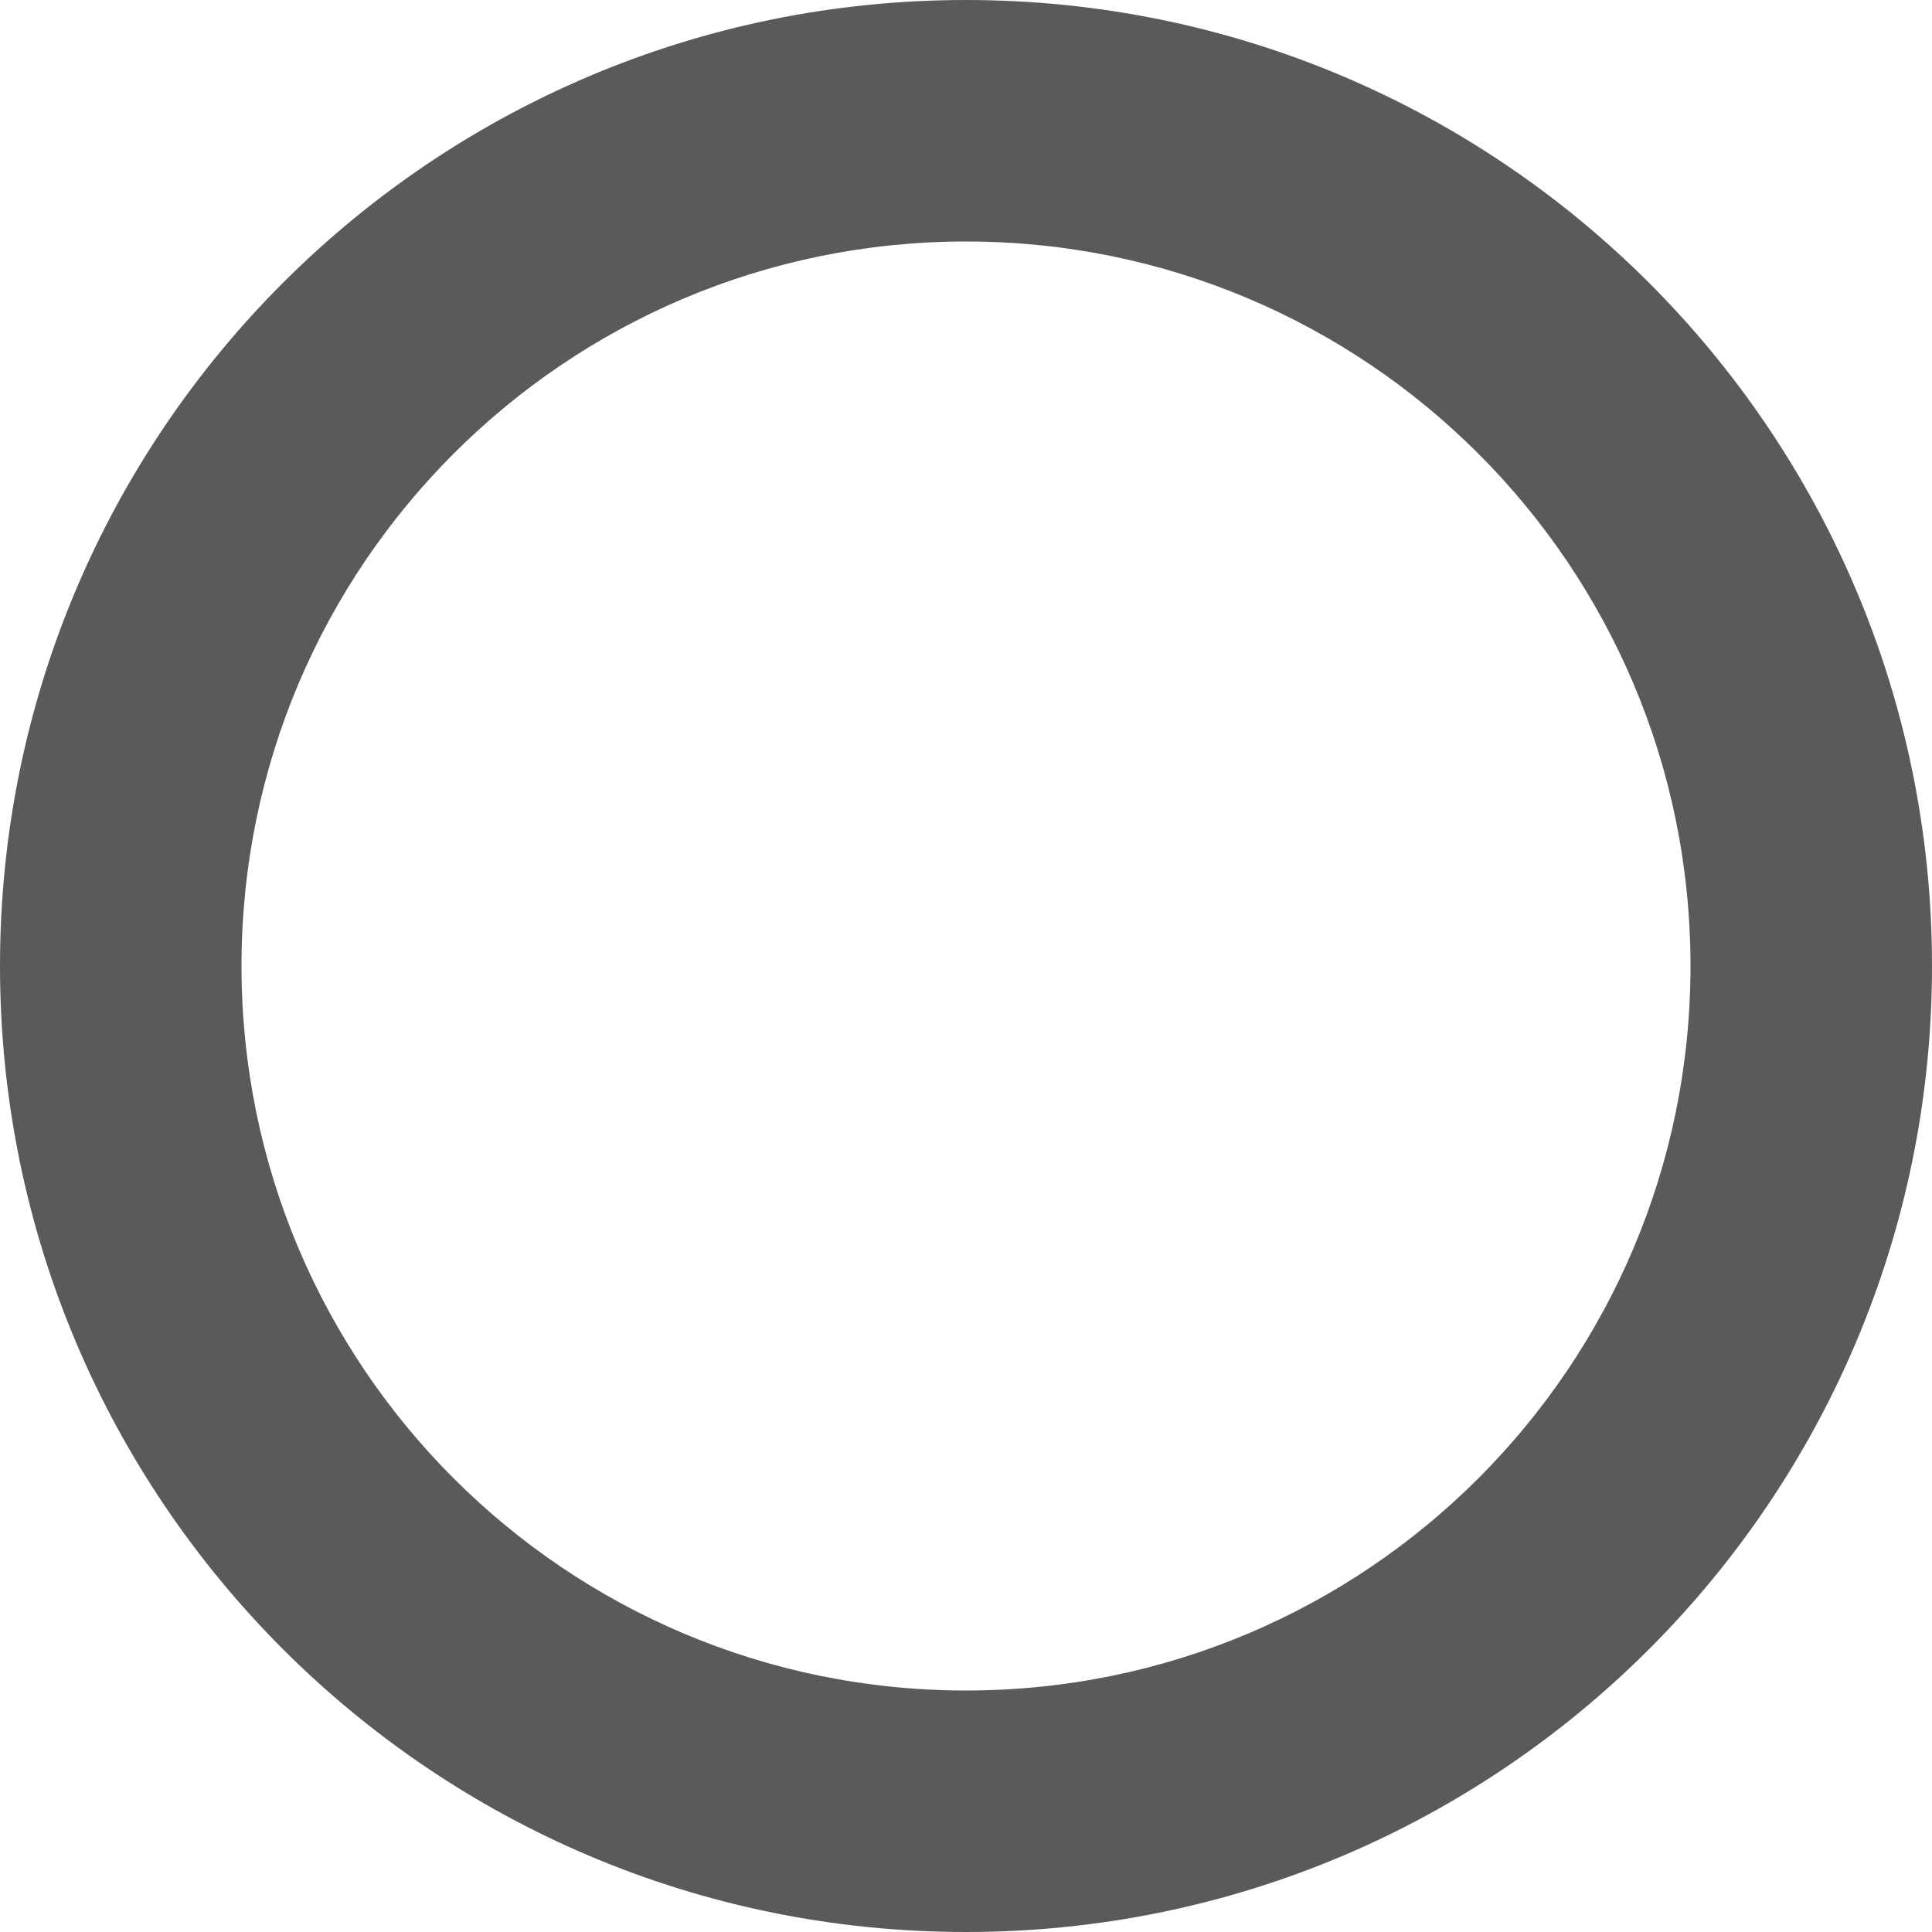
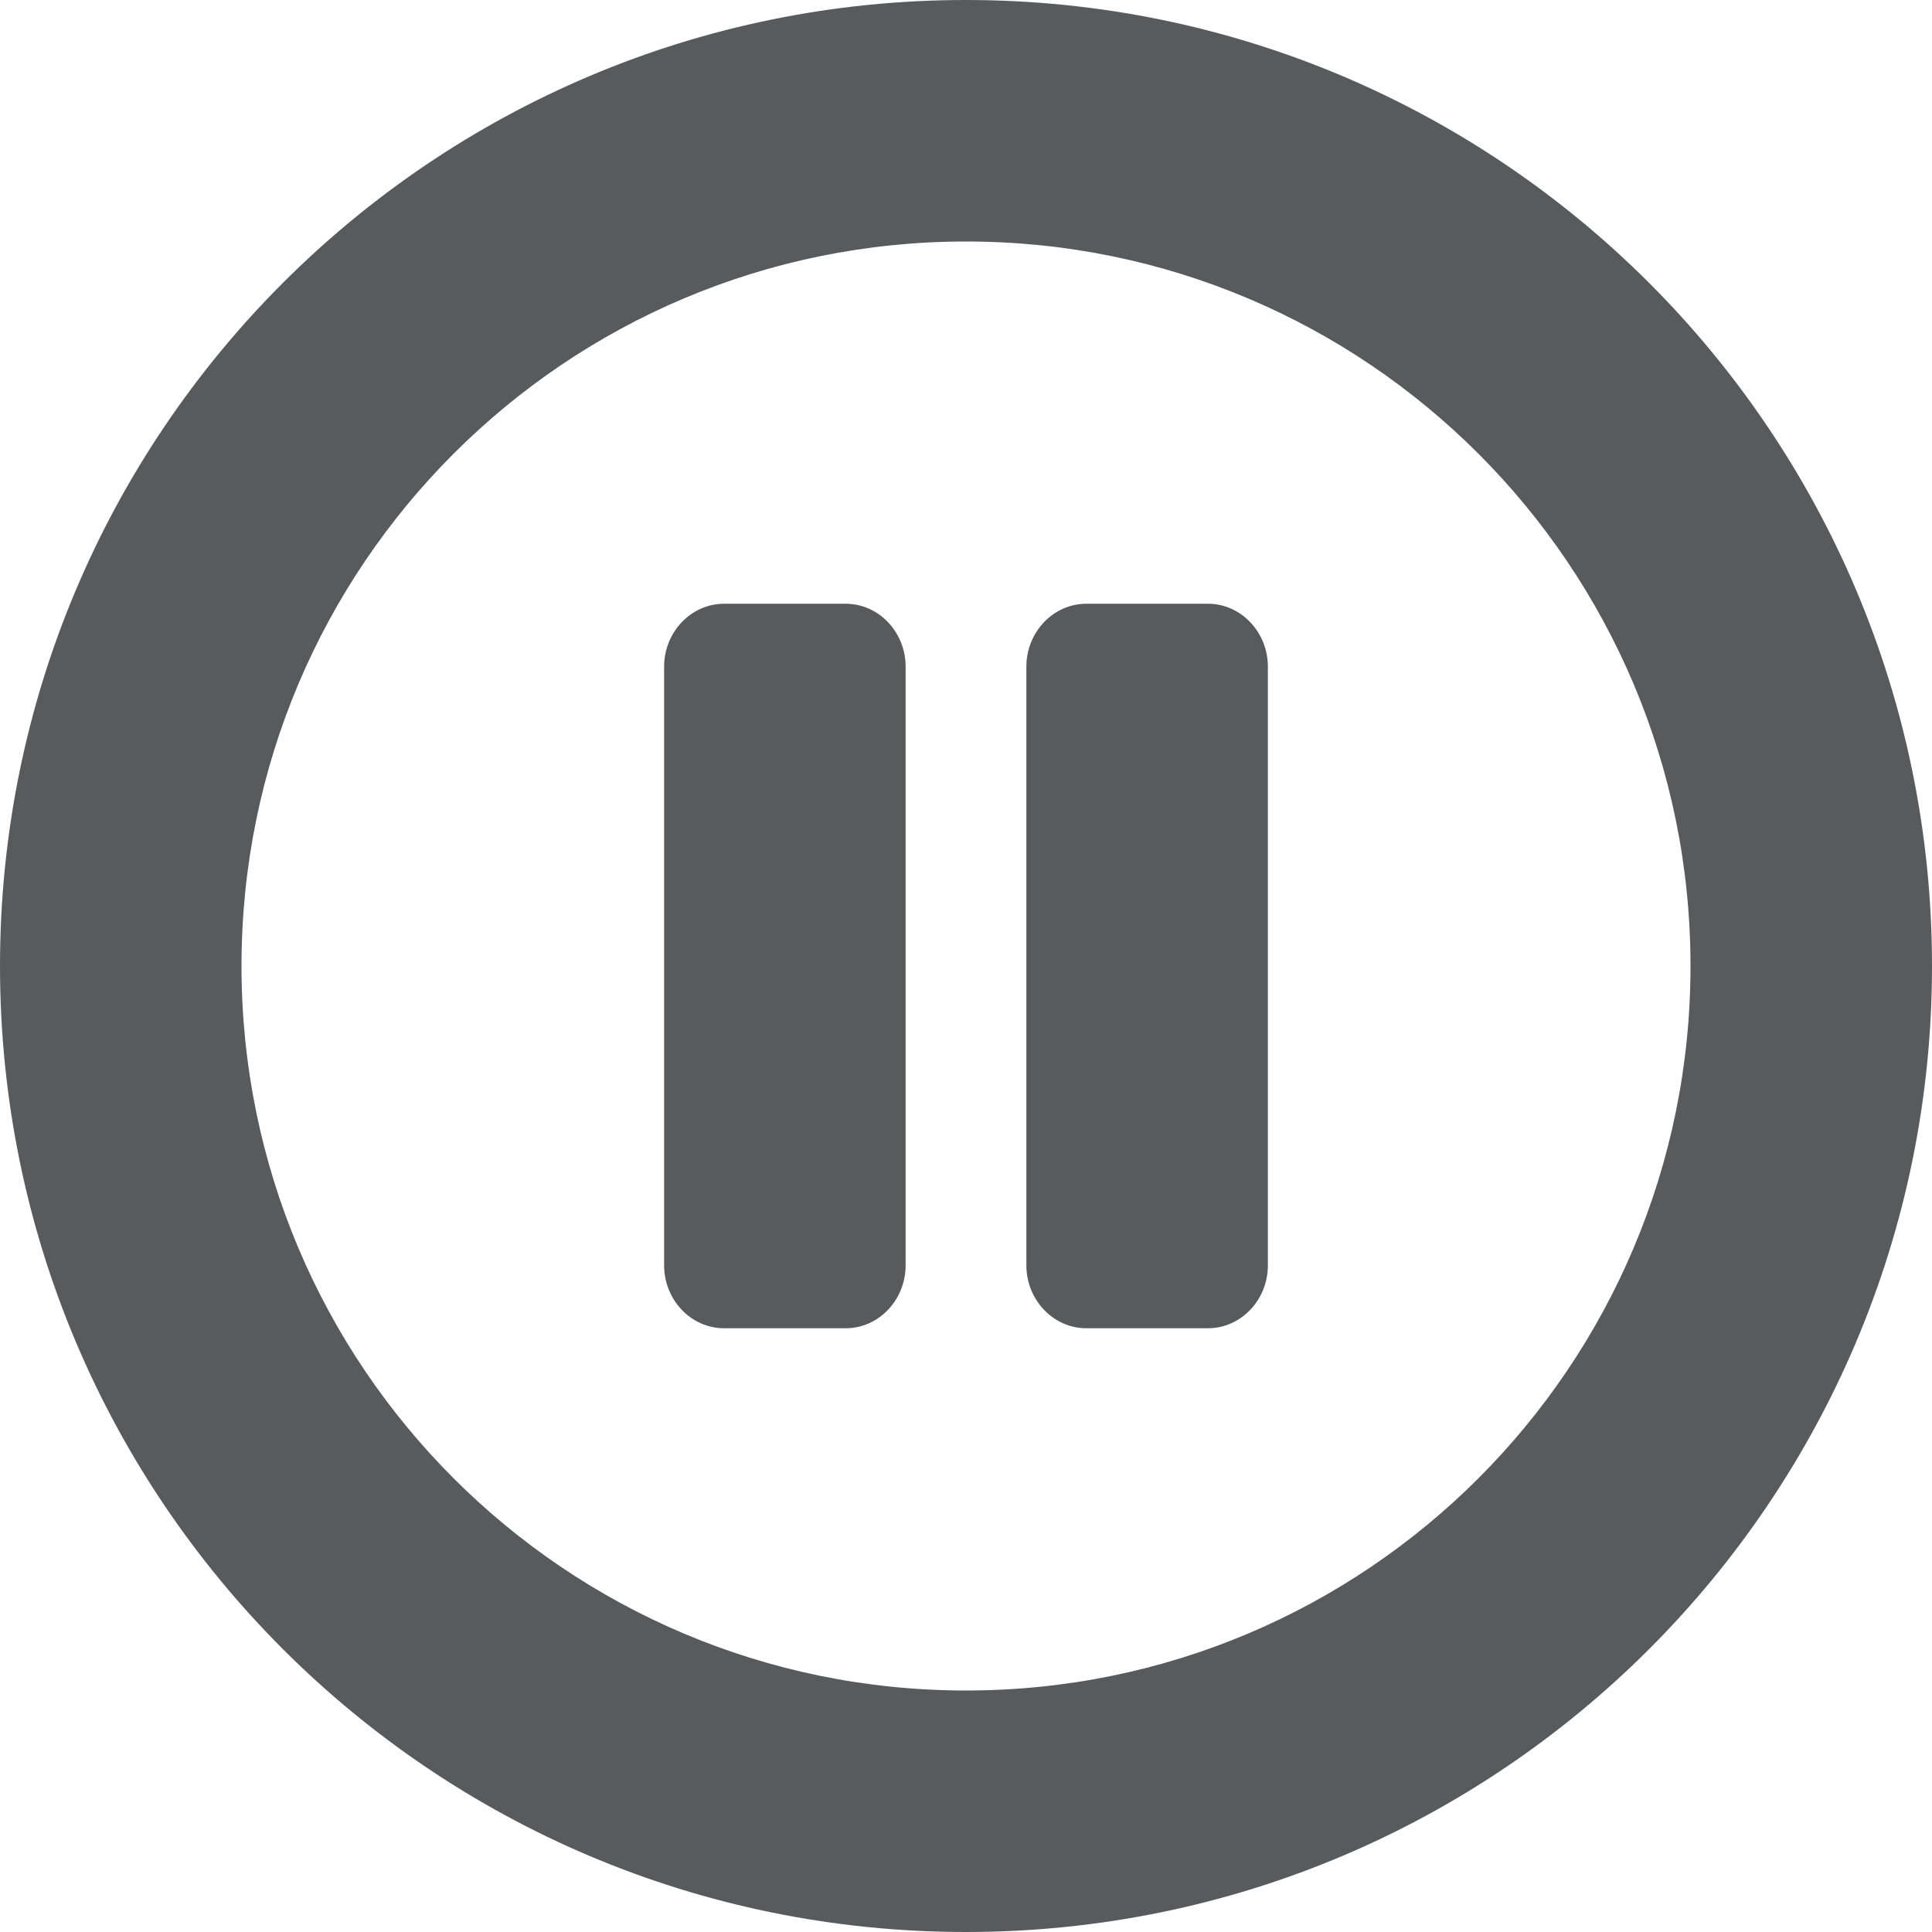
<svg xmlns="http://www.w3.org/2000/svg" width="96" height="96" viewBox="0 0 96 96">
-   <path fill="#595A5C" d="M48,0 C21.484,0 0,21.484 0,48 C0,74.516 21.484,96 48,96 C74.516,96 96,74.516 96,48 C96,21.484 74.516,0 48,0 Z M48,84 C28.11,84 12,67.89 12,48 C12,28.11 28.11,12 48,12 C67.89,12 84,28.11 84,48 C84,67.89 67.89,84 48,84 Z" />
+   <path fill="#595A5C" d="M48,0 C21.484,0 0,21.484 0,48 C0,74.516 21.484,96 48,96 C74.516,96 96,74.516 96,48 C96,21.484 74.516,0 48,0 Z M48,84 C28.11,84 12,67.89 12,48 C12,28.11 28.11,12 48,12 C67.89,12 84,28.11 84,48 C84,67.89 67.89,84 48,84 Z M63,33.125 L63,62.875 C63,64.594 61.66,66 60.023,66 L53.977,66 C52.34,66 51,64.594 51,62.875 L51,33.125 C51,31.406 52.34,30 53.977,30 L60.023,30 C61.66,30 63,31.406 63,33.125 Z M45,33.125 L45,62.875 C45,64.594 43.66,66 42.023,66 L35.977,66 C34.34,66 33,64.594 33,62.875 L33,33.125 C33,31.406 34.34,30 35.977,30 L42.023,30 C43.66,30 45,31.406 45,33.125 Z" />
</svg>
